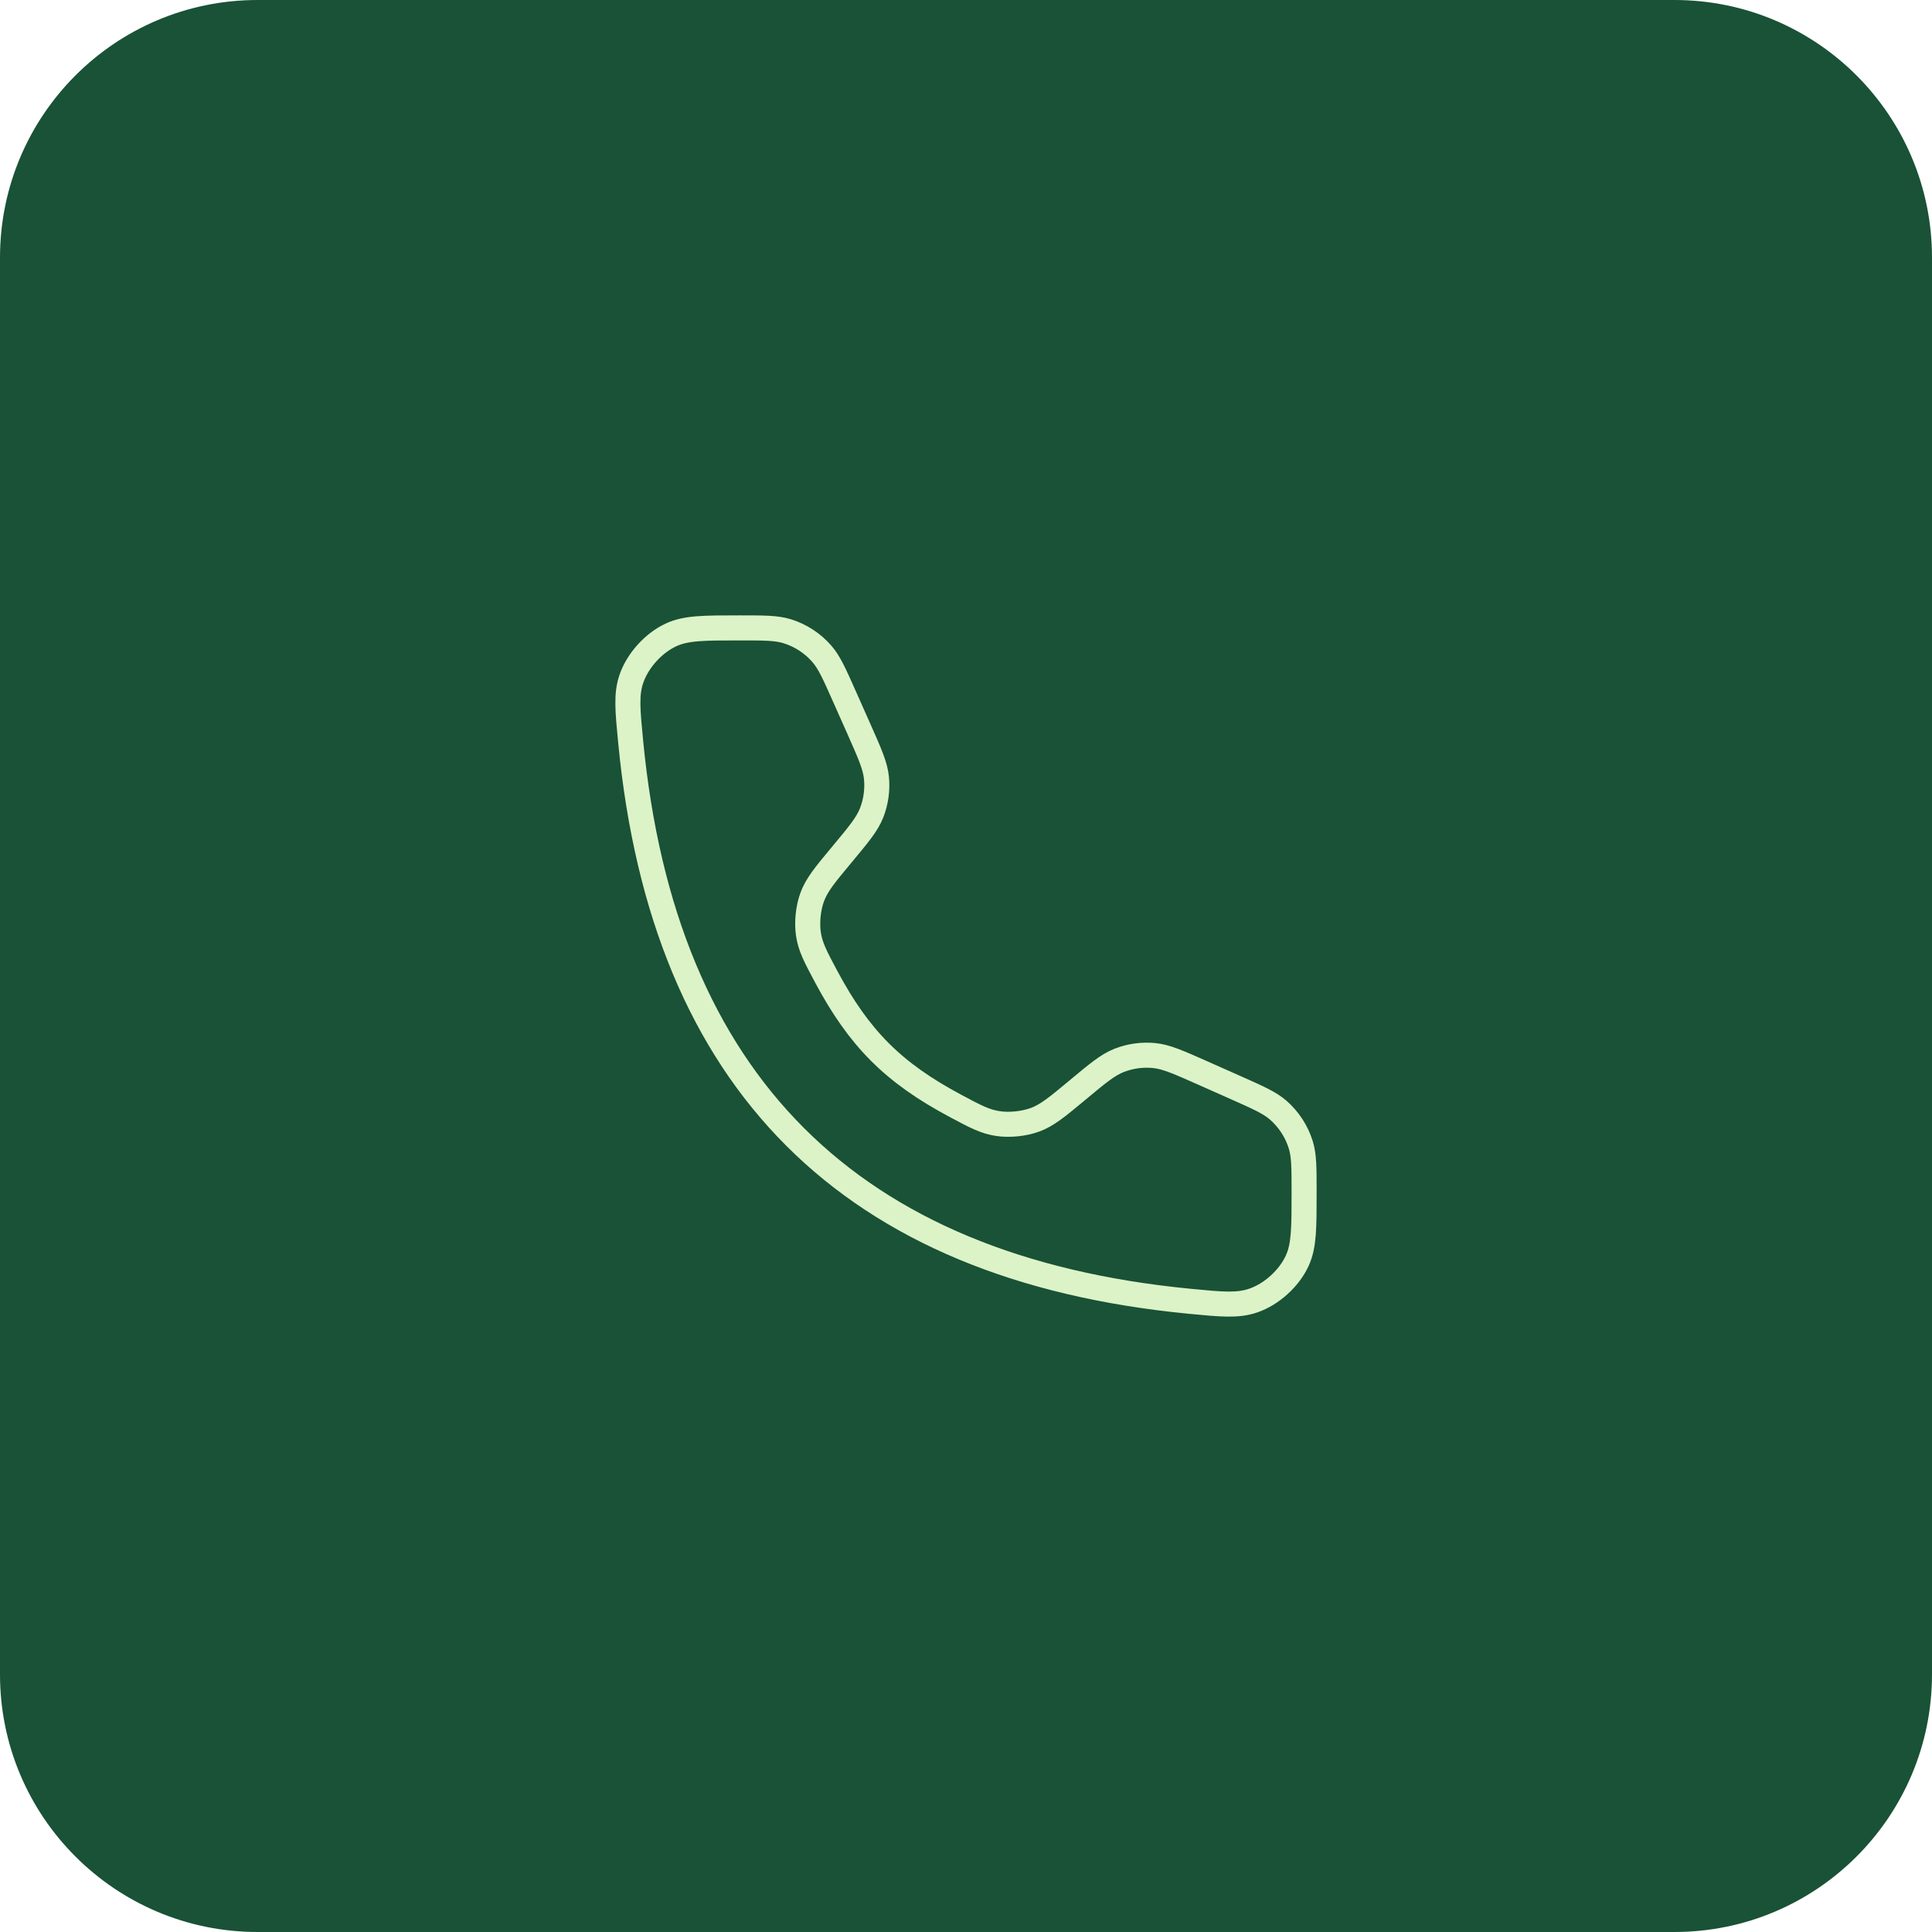
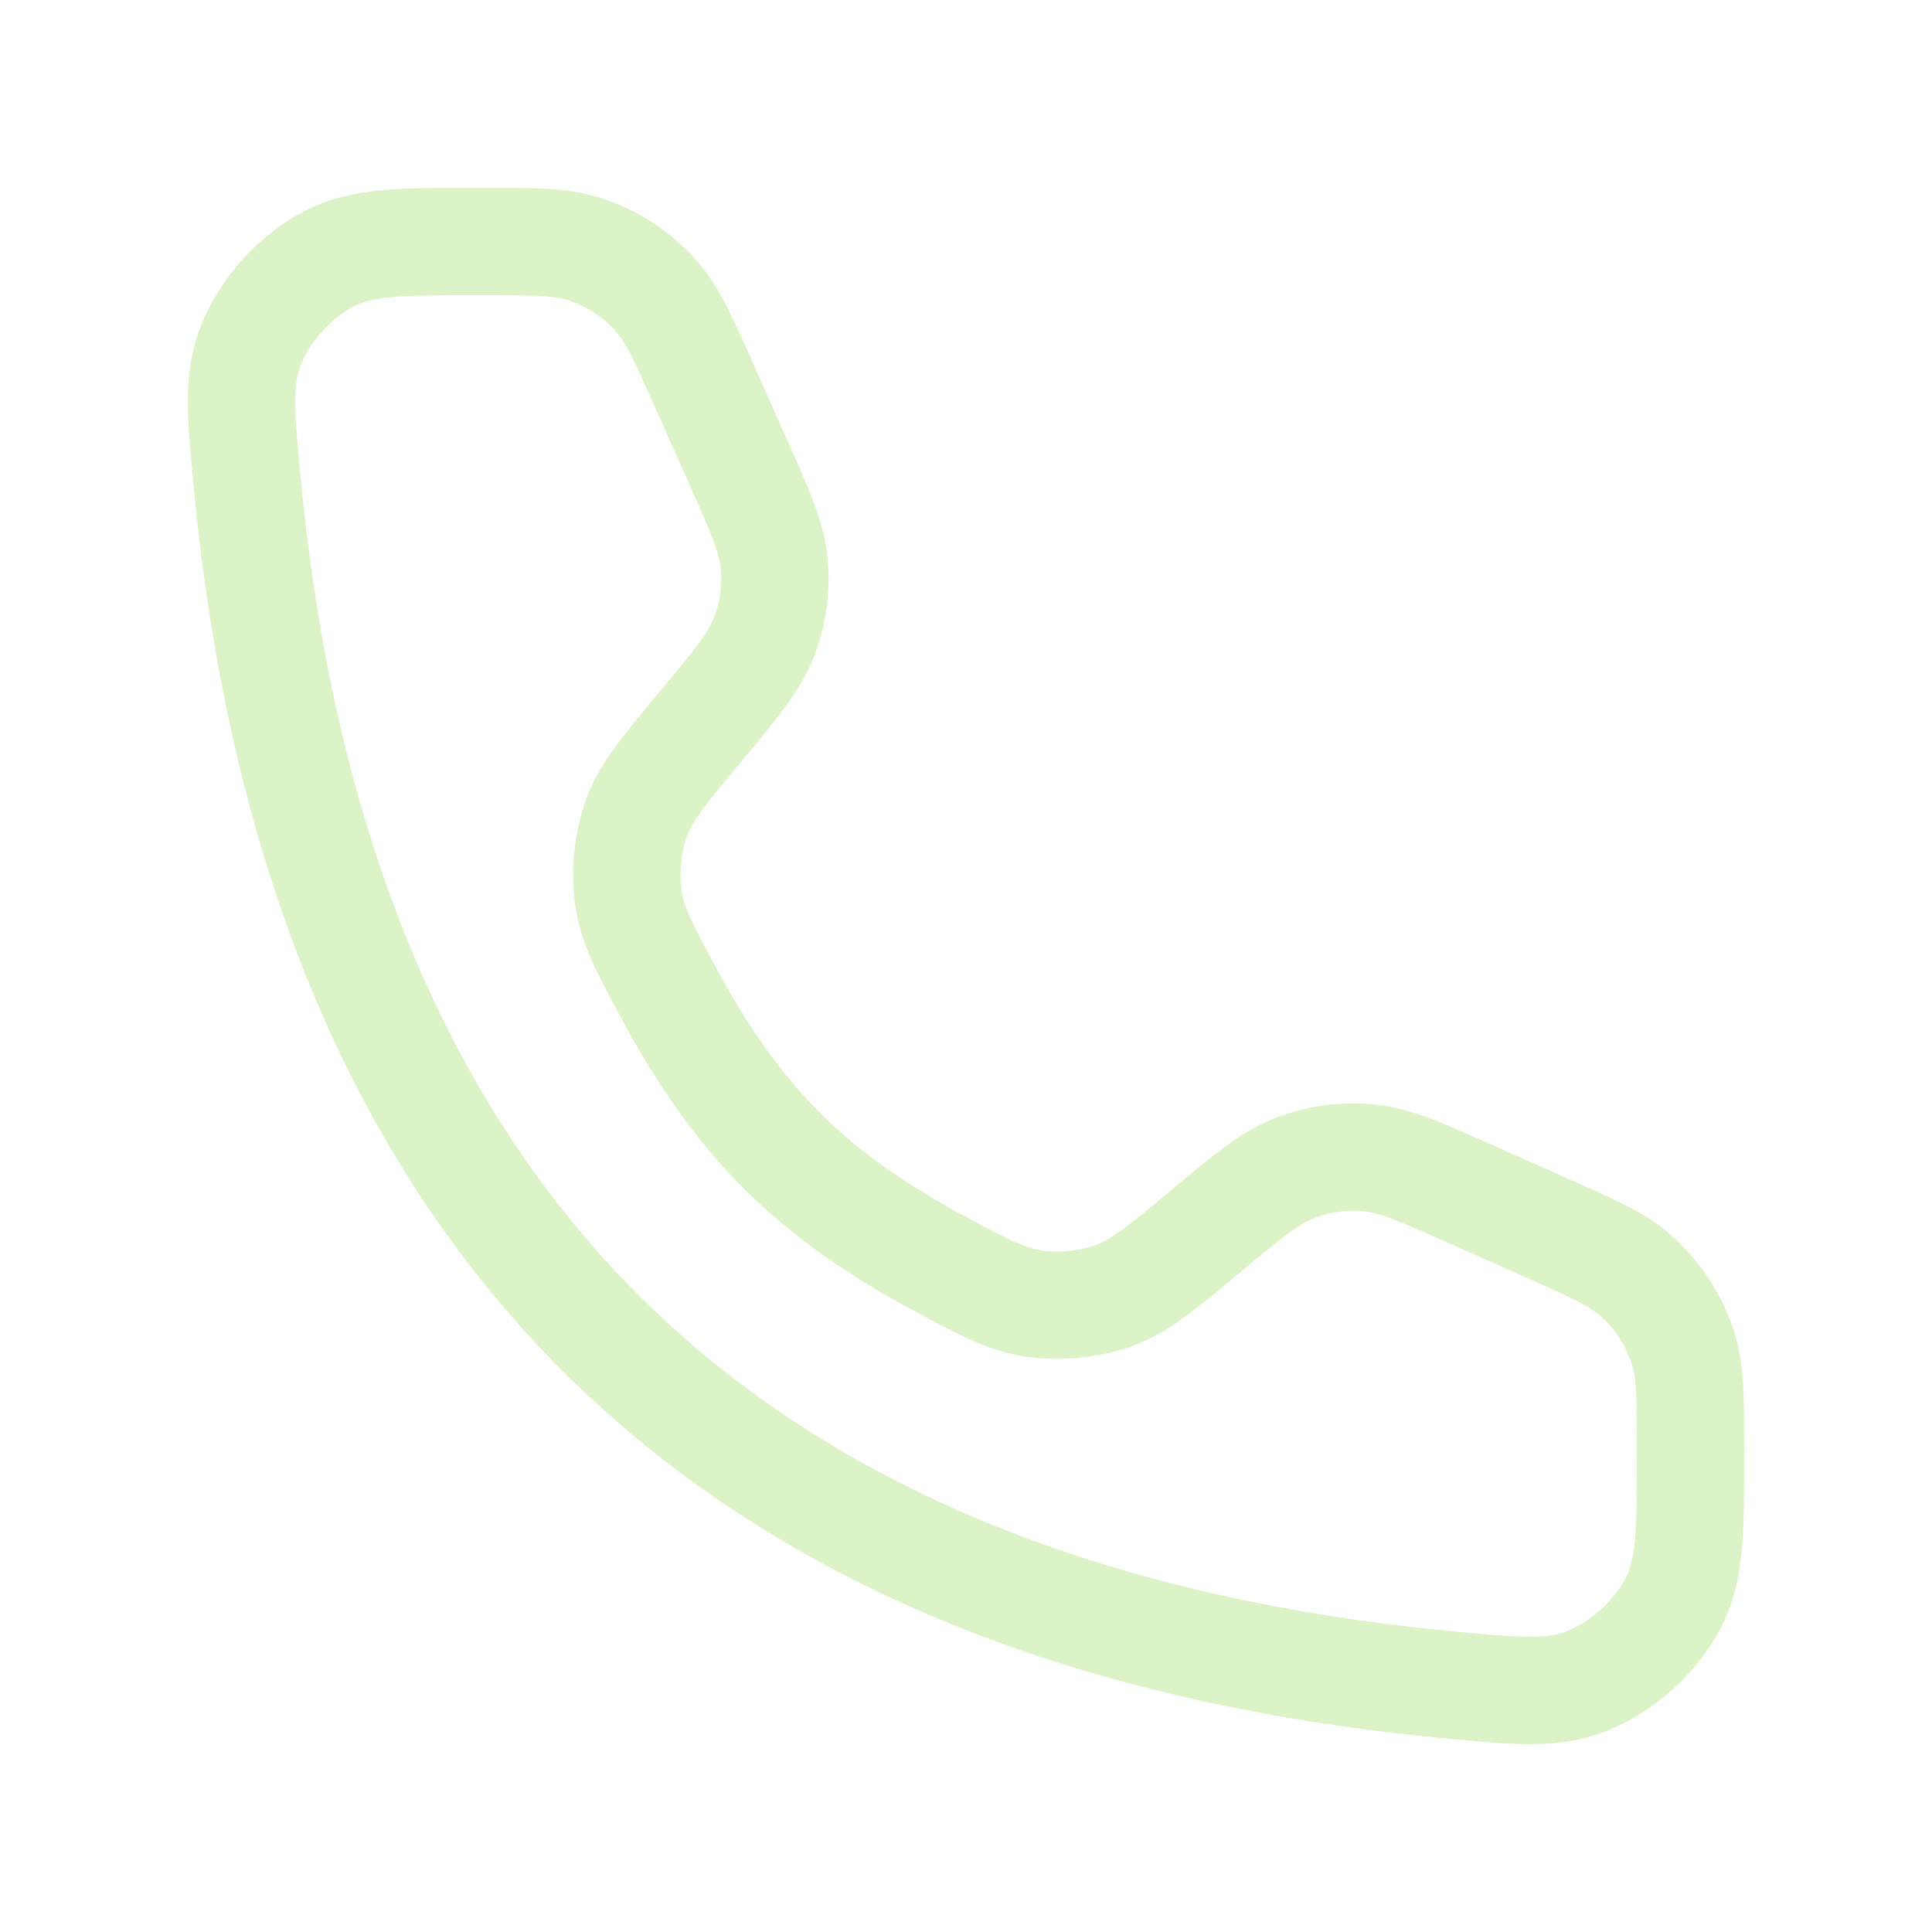
- <svg xmlns="http://www.w3.org/2000/svg" width="60" height="60" viewBox="0 0 60 60" fill="none">
-   <rect width="60" height="60" rx="8" fill="#195236" />
-   <path d="M26.685 22.664L26.215 21.607C25.908 20.916 25.754 20.571 25.524 20.306C25.237 19.975 24.861 19.731 24.442 19.602C24.107 19.5 23.729 19.5 22.972 19.5C21.866 19.5 21.313 19.5 20.848 19.713C20.301 19.963 19.807 20.507 19.61 21.076C19.443 21.558 19.491 22.054 19.587 23.046C20.606 33.605 26.395 39.394 36.954 40.413C37.946 40.509 38.442 40.556 38.924 40.389C39.493 40.193 40.037 39.699 40.287 39.152C40.5 38.687 40.5 38.134 40.5 37.028C40.5 36.272 40.5 35.893 40.398 35.558C40.269 35.139 40.025 34.764 39.694 34.475C39.429 34.246 39.084 34.092 38.393 33.785L37.336 33.315C36.587 32.983 36.213 32.816 35.833 32.78C35.469 32.746 35.102 32.797 34.761 32.929C34.405 33.068 34.091 33.33 33.461 33.855C32.835 34.376 32.522 34.637 32.139 34.777C31.8 34.901 31.352 34.947 30.994 34.894C30.591 34.835 30.283 34.67 29.666 34.34C27.745 33.314 26.686 32.255 25.66 30.335C25.33 29.717 25.165 29.409 25.106 29.006C25.053 28.648 25.099 28.2 25.223 27.861C25.363 27.478 25.624 27.165 26.146 26.538C26.67 25.909 26.932 25.595 27.071 25.239C27.203 24.898 27.254 24.531 27.22 24.167C27.184 23.787 27.017 23.413 26.685 22.664Z" stroke="#DCF3C7" stroke-width="0.778" stroke-linecap="round" />
+ <svg xmlns="http://www.w3.org/2000/svg" width="14" height="14" viewBox="0 0 14 14" fill="none">
+   <path d="M5.342 3.332L5.107 2.804C4.954 2.458 4.877 2.285 4.762 2.153C4.618 1.987 4.431 1.865 4.221 1.801C4.053 1.75 3.864 1.75 3.486 1.75C2.933 1.75 2.656 1.75 2.424 1.856C2.151 1.982 1.904 2.254 1.805 2.538C1.722 2.779 1.746 3.027 1.794 3.523C2.303 8.803 5.197 11.697 10.477 12.207C10.973 12.254 11.221 12.278 11.462 12.195C11.746 12.096 12.018 11.849 12.144 11.576C12.25 11.344 12.25 11.067 12.25 10.514C12.25 10.136 12.25 9.947 12.199 9.779C12.134 9.569 12.013 9.382 11.847 9.238C11.715 9.123 11.542 9.046 11.196 8.893L10.668 8.658C10.294 8.491 10.107 8.408 9.916 8.39C9.734 8.373 9.551 8.398 9.381 8.465C9.203 8.534 9.045 8.665 8.731 8.927C8.418 9.188 8.261 9.319 8.07 9.389C7.9 9.451 7.676 9.473 7.497 9.447C7.296 9.417 7.141 9.335 6.833 9.17C5.873 8.657 5.343 8.127 4.83 7.167C4.665 6.859 4.583 6.704 4.553 6.503C4.527 6.324 4.549 6.1 4.611 5.93C4.681 5.739 4.812 5.582 5.073 5.269C5.335 4.955 5.466 4.797 5.535 4.619C5.602 4.449 5.627 4.266 5.61 4.084C5.592 3.893 5.509 3.706 5.342 3.332Z" stroke="#DCF3C7" stroke-width="0.778" stroke-linecap="round" />
</svg>
